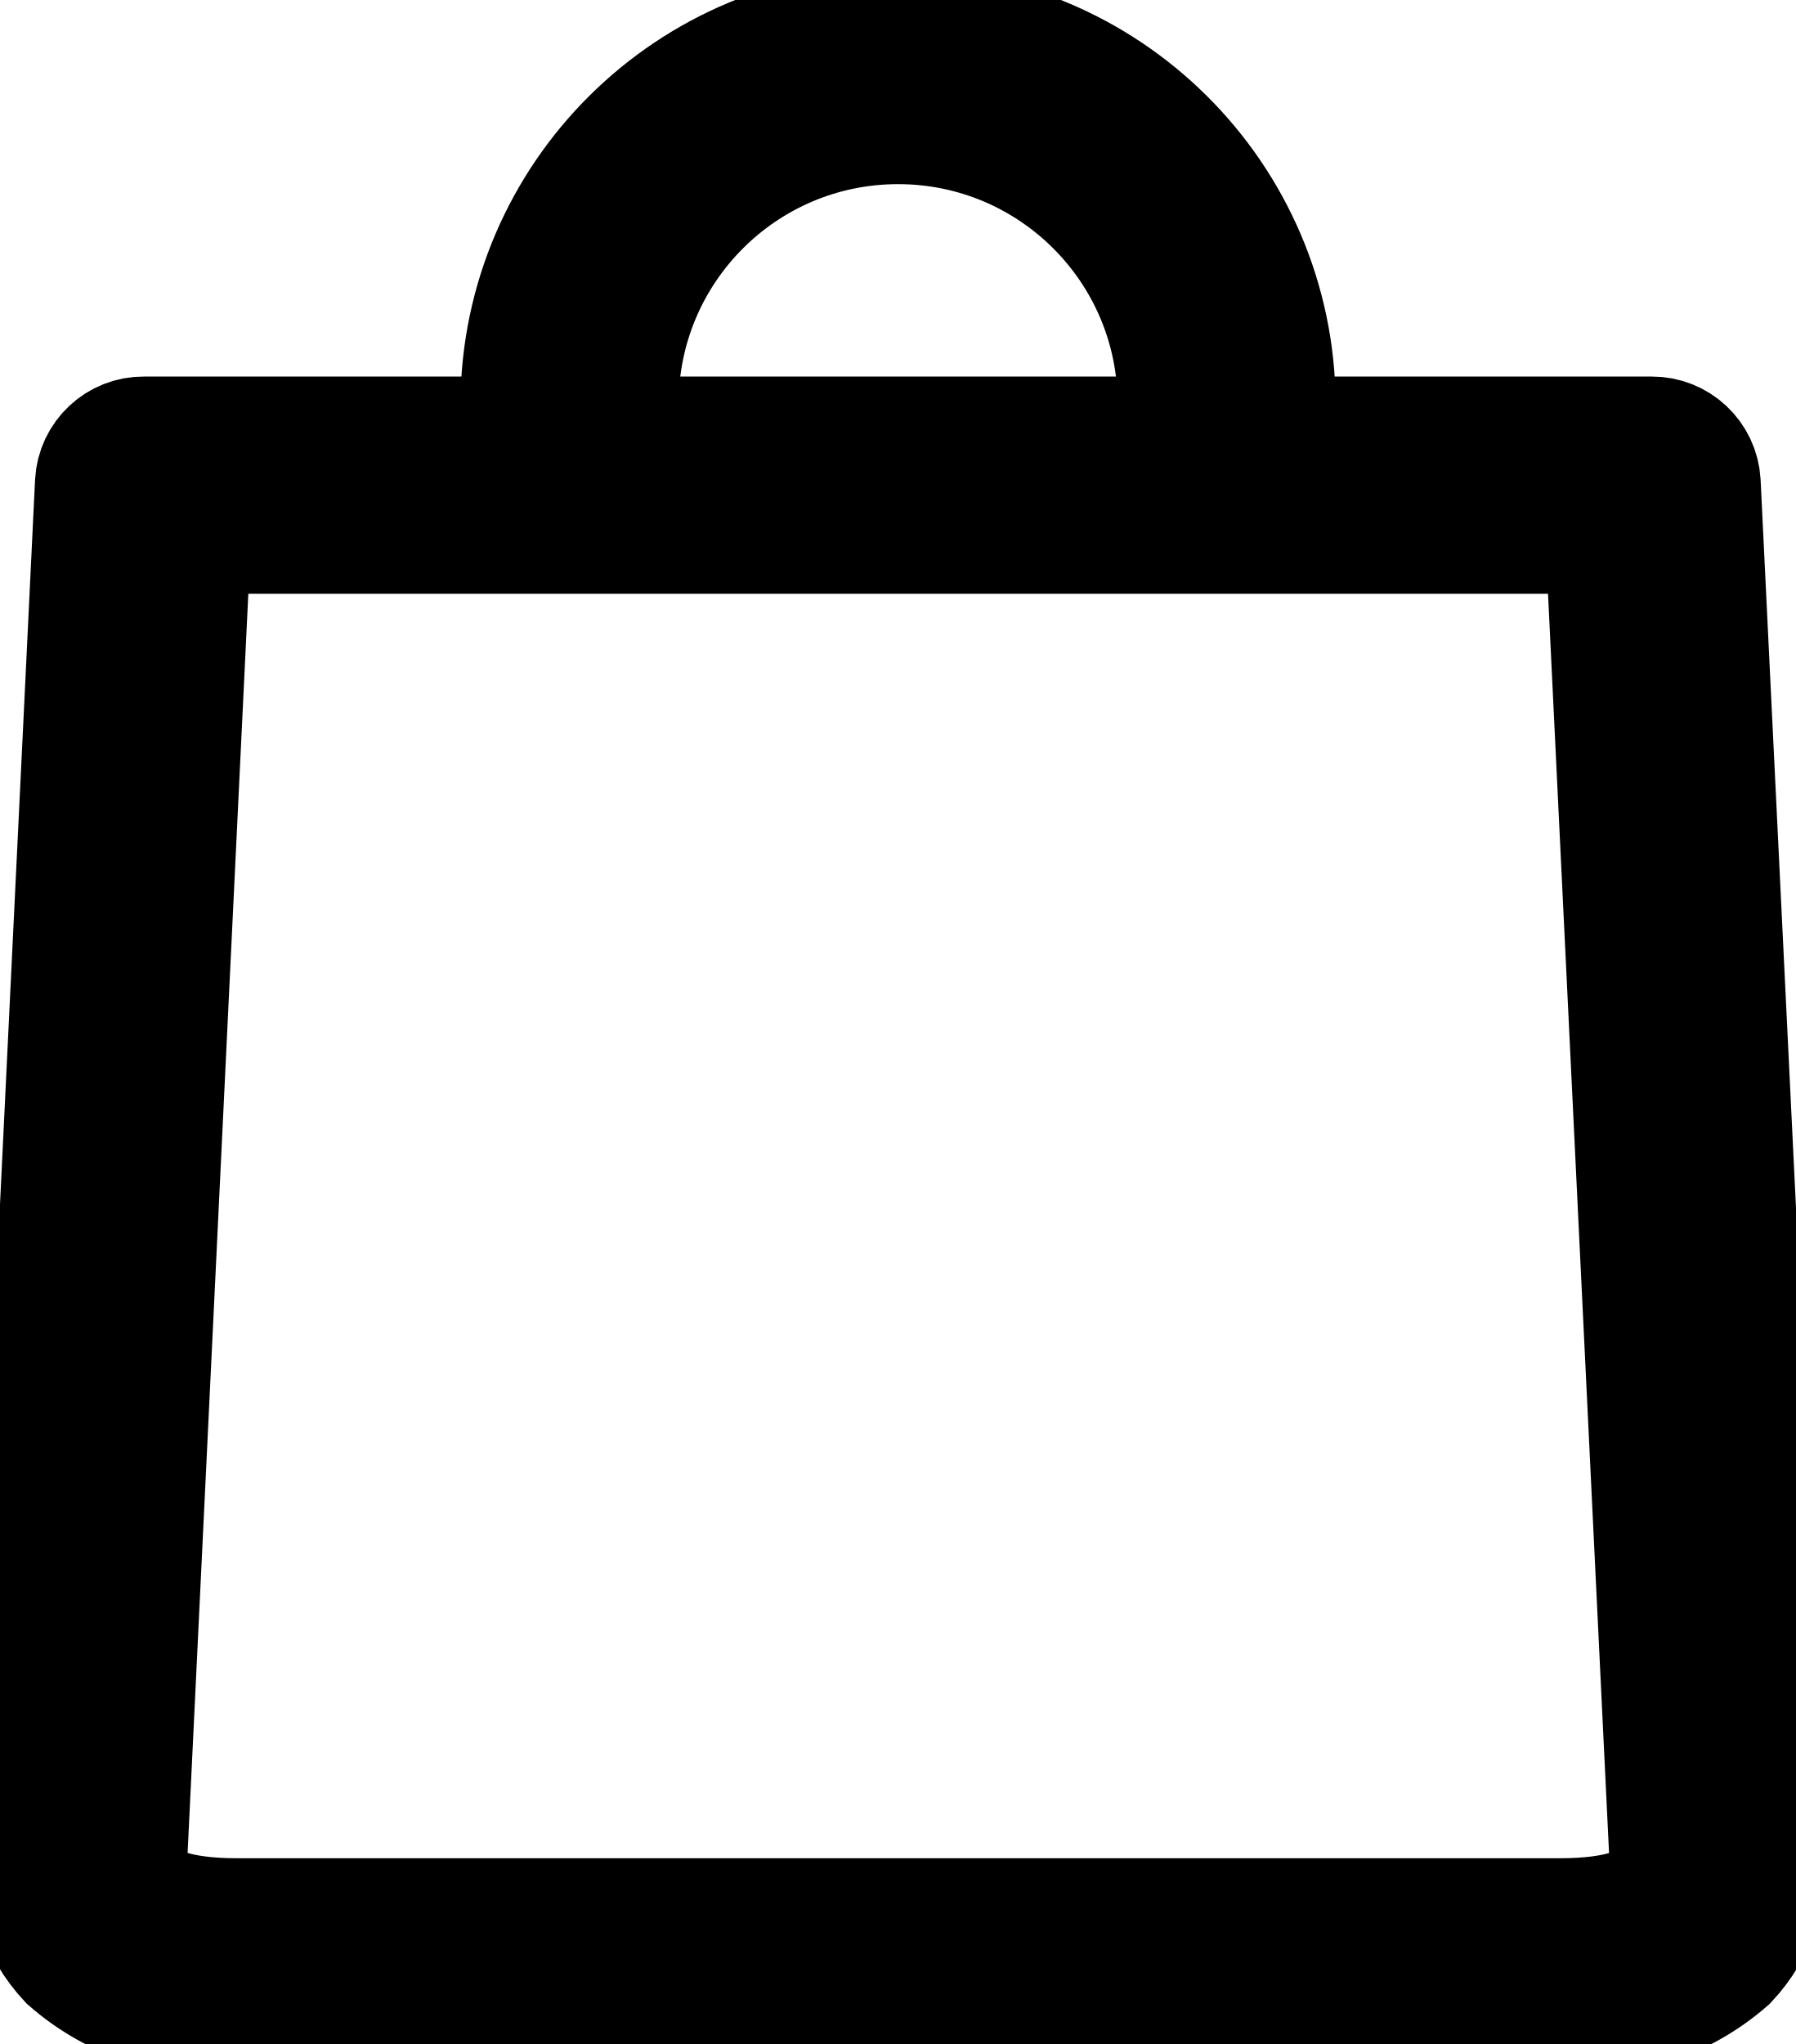
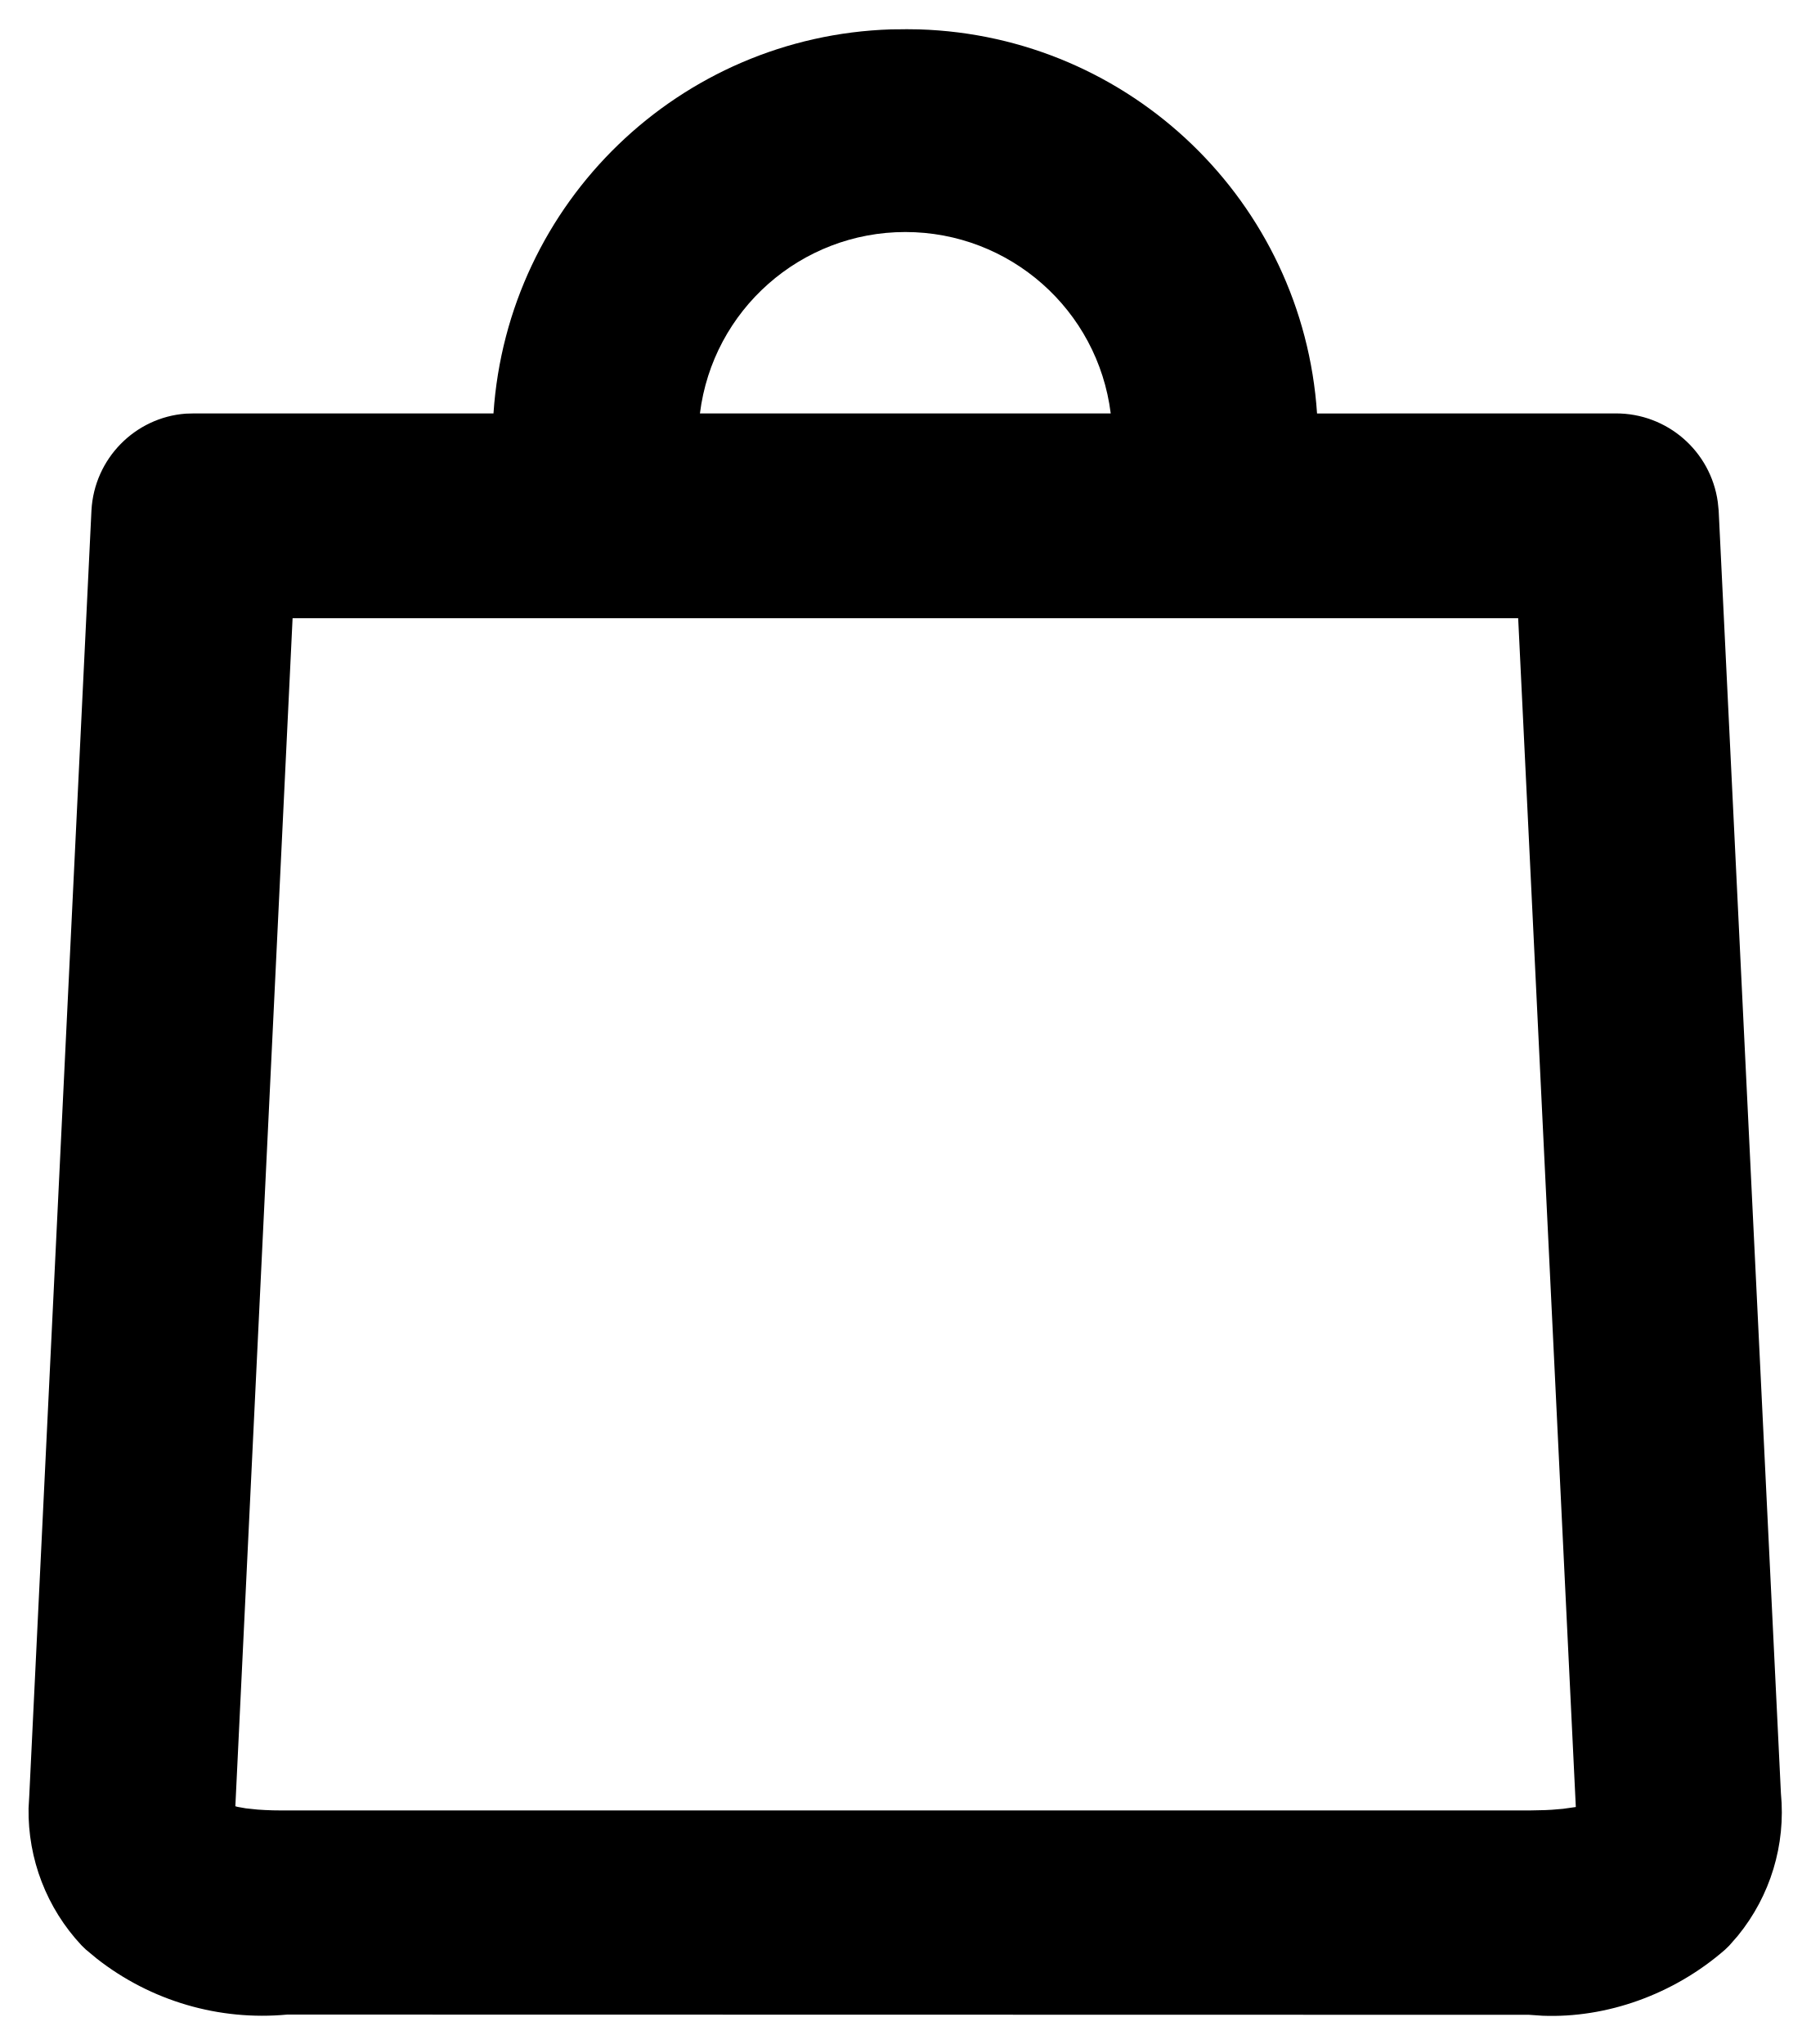
- <svg xmlns="http://www.w3.org/2000/svg" width="29" height="33" viewBox="0 0 29 33">
-   <defs>
-     <style>.a{stroke:#000;stroke-width:2;}</style>
-   </defs>
-   <g transform="translate(0.5 0.5)">
-     <path class="a" d="M26.169,6.579a.757.757,0,0,1,.761.714L28,29.305a2.347,2.347,0,0,1-.62,1.827,3.591,3.591,0,0,1-2.7.868H3.326a3.592,3.592,0,0,1-2.7-.872A2.37,2.37,0,0,1,0,29.3L1.065,7.293a.754.754,0,0,1,.761-.714ZM2.557,8.082,1.53,29.377a.868.868,0,0,0,.2.718c.179.184.6.406,1.6.406H24.681c1,0,1.42-.218,1.6-.406a.857.857,0,0,0,.2-.714L25.449,8.086H2.557ZM14,0a6.048,6.048,0,0,1,6.067,6.017H18.546a4.544,4.544,0,0,0-9.088,0H7.935A6.048,6.048,0,0,1,14,0Z" />
-   </g>
+ <svg xmlns="http://www.w3.org/2000/svg" width="31" height="35">
+   <path d="M15.5.5l.234.003a7.049 7.049 0 016.818 6.577l5.11-.001a1.758 1.758 0 011.752 1.518l.015.147 1.066 21.965a3.347 3.347 0 01-.739 2.439l-.145.166-.074.072c-.886.772-2.033 1.173-3.124 1.13l-.233-.016-21.26-.004a4.592 4.592 0 01-3.259-.955l-.193-.16-.074-.072a3.36 3.36 0 01-.905-2.346l.012-.211L1.566 8.74c.048-.89.75-1.593 1.615-1.657l.145-.004H8.45A7.049 7.049 0 0115.26.503l.24-.002zm10.495 10.086H5.01l-.98 20.343.04.011.141.025.2.021c.077.006.164.01.263.013l.157.002h21.351l.275-.006c.041-.001.08-.003.116-.006l.19-.016.22-.031-.987-20.356zM15.502 3.973a3.545 3.545 0 00-3.517 3.106h7.034a3.545 3.545 0 00-3.517-3.106z" fill="#000" fill-rule="nonzero" />
</svg>
